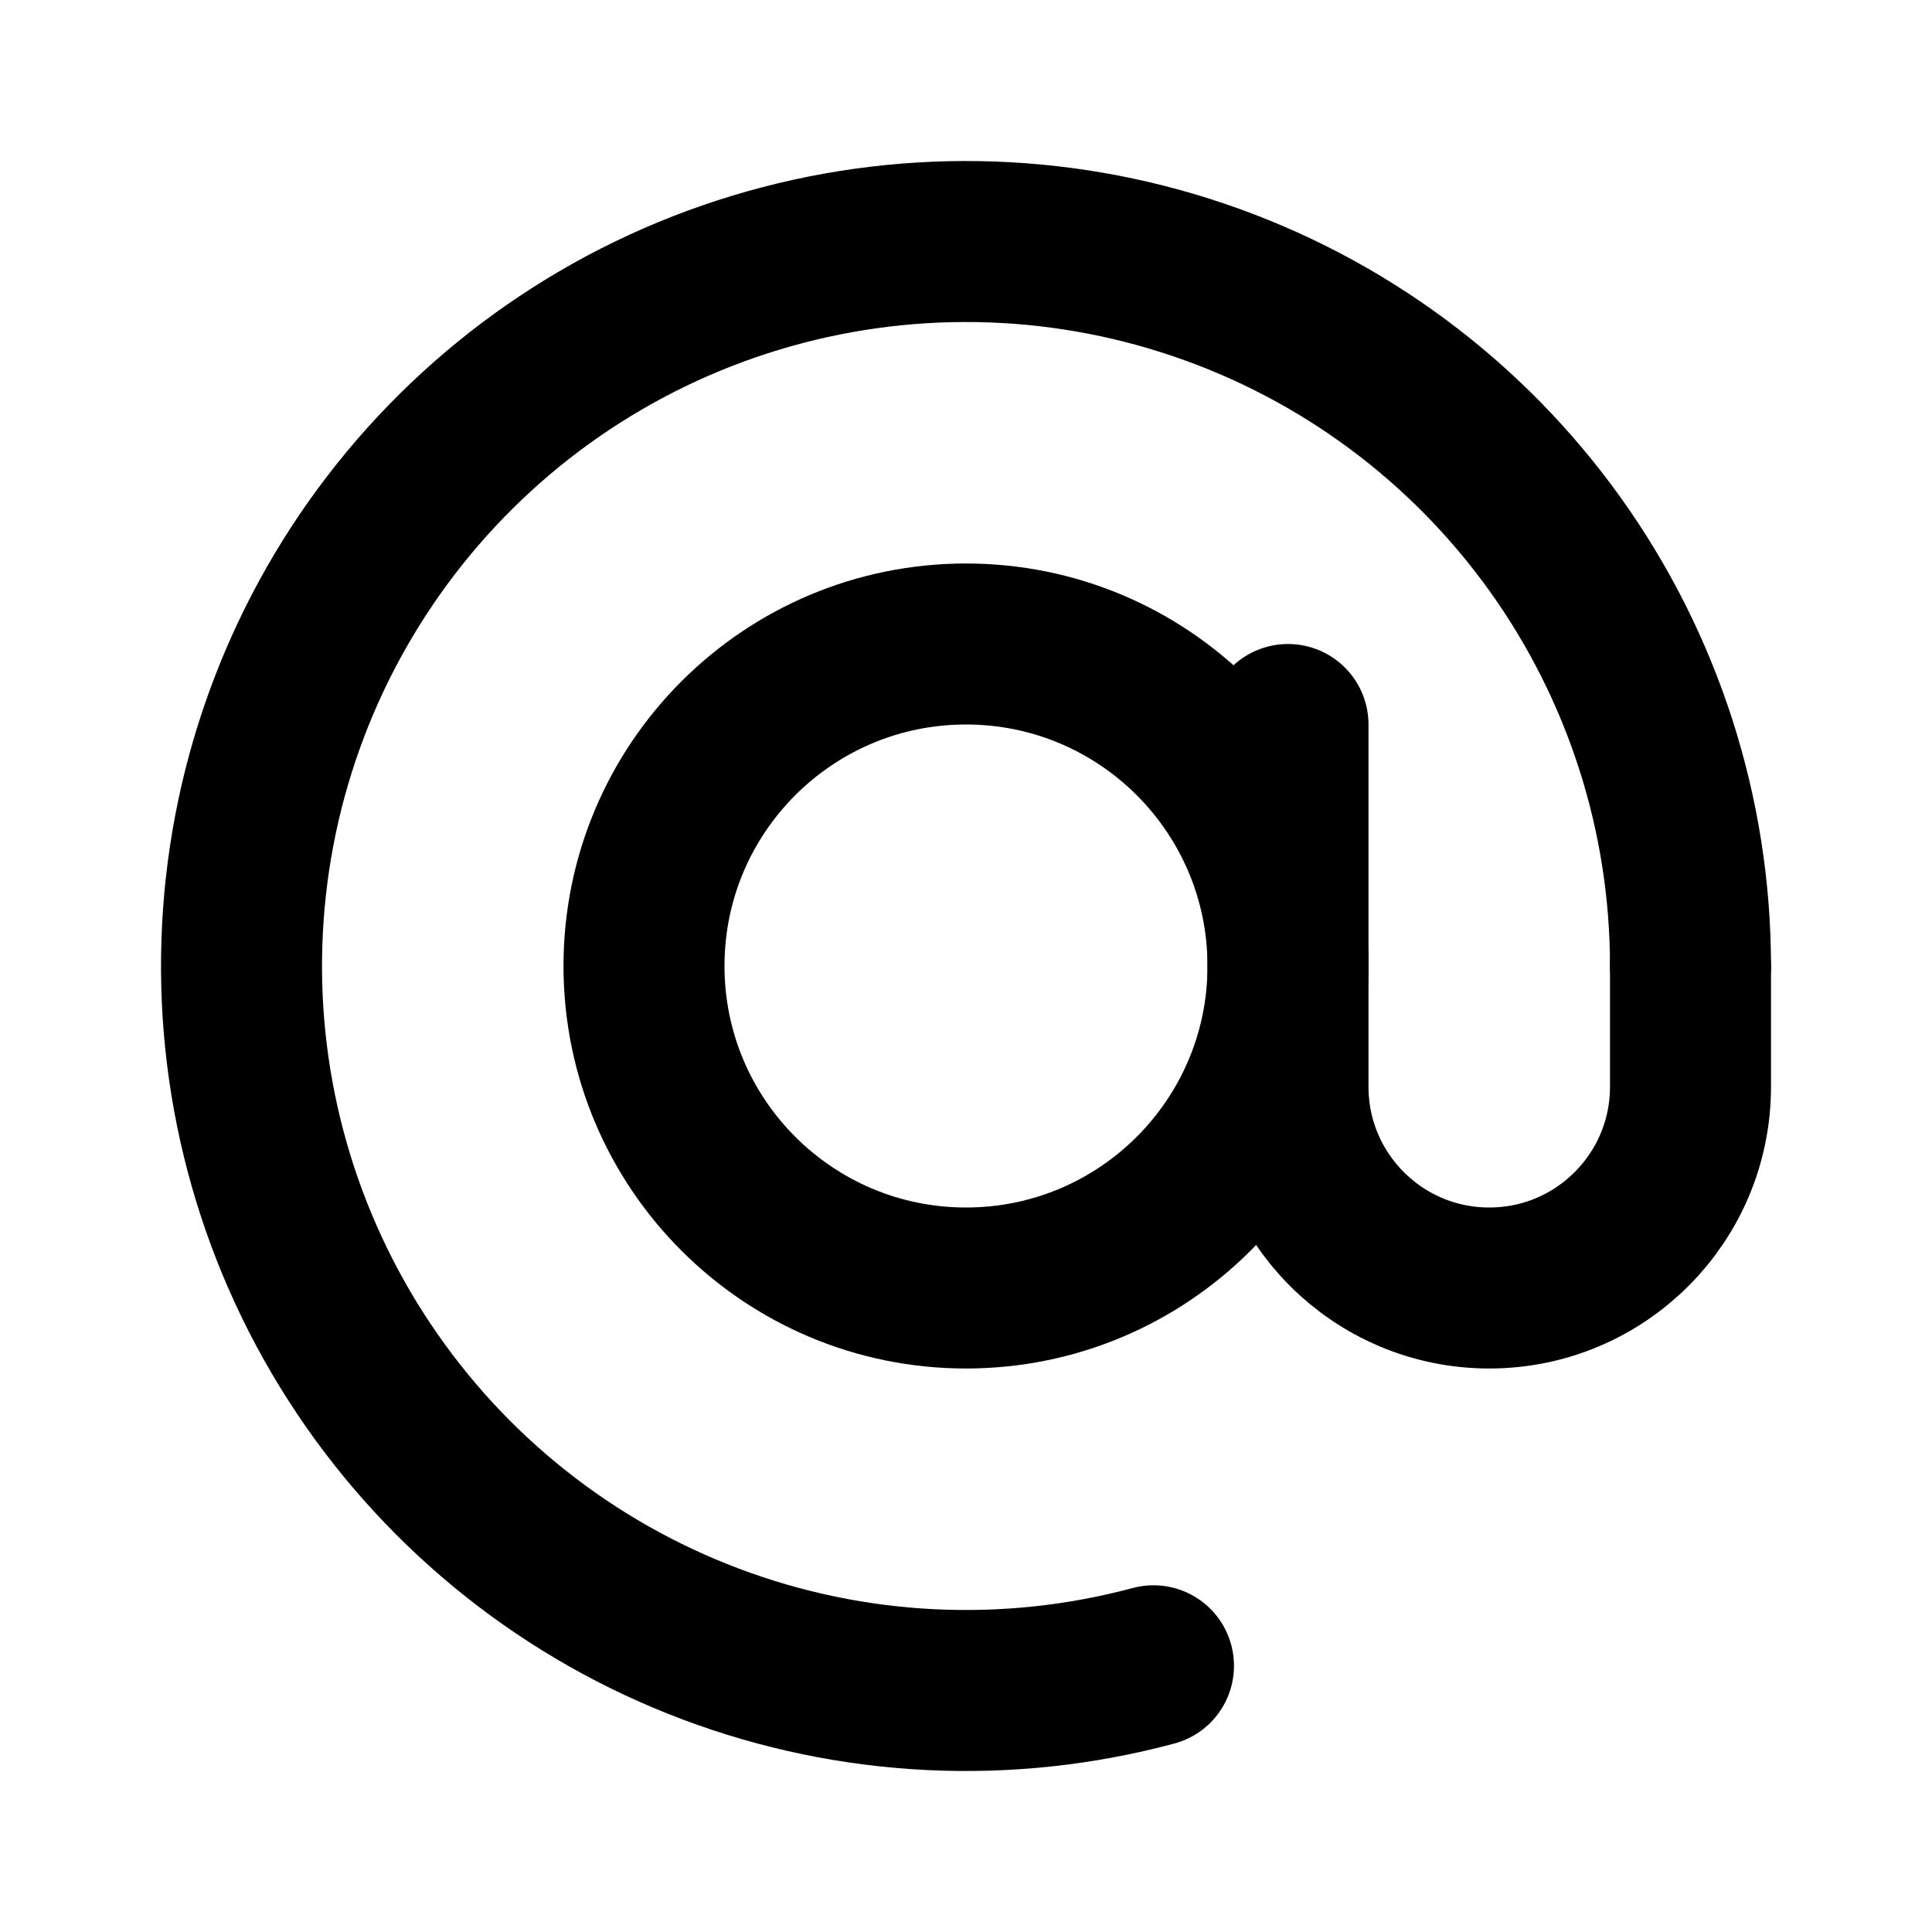
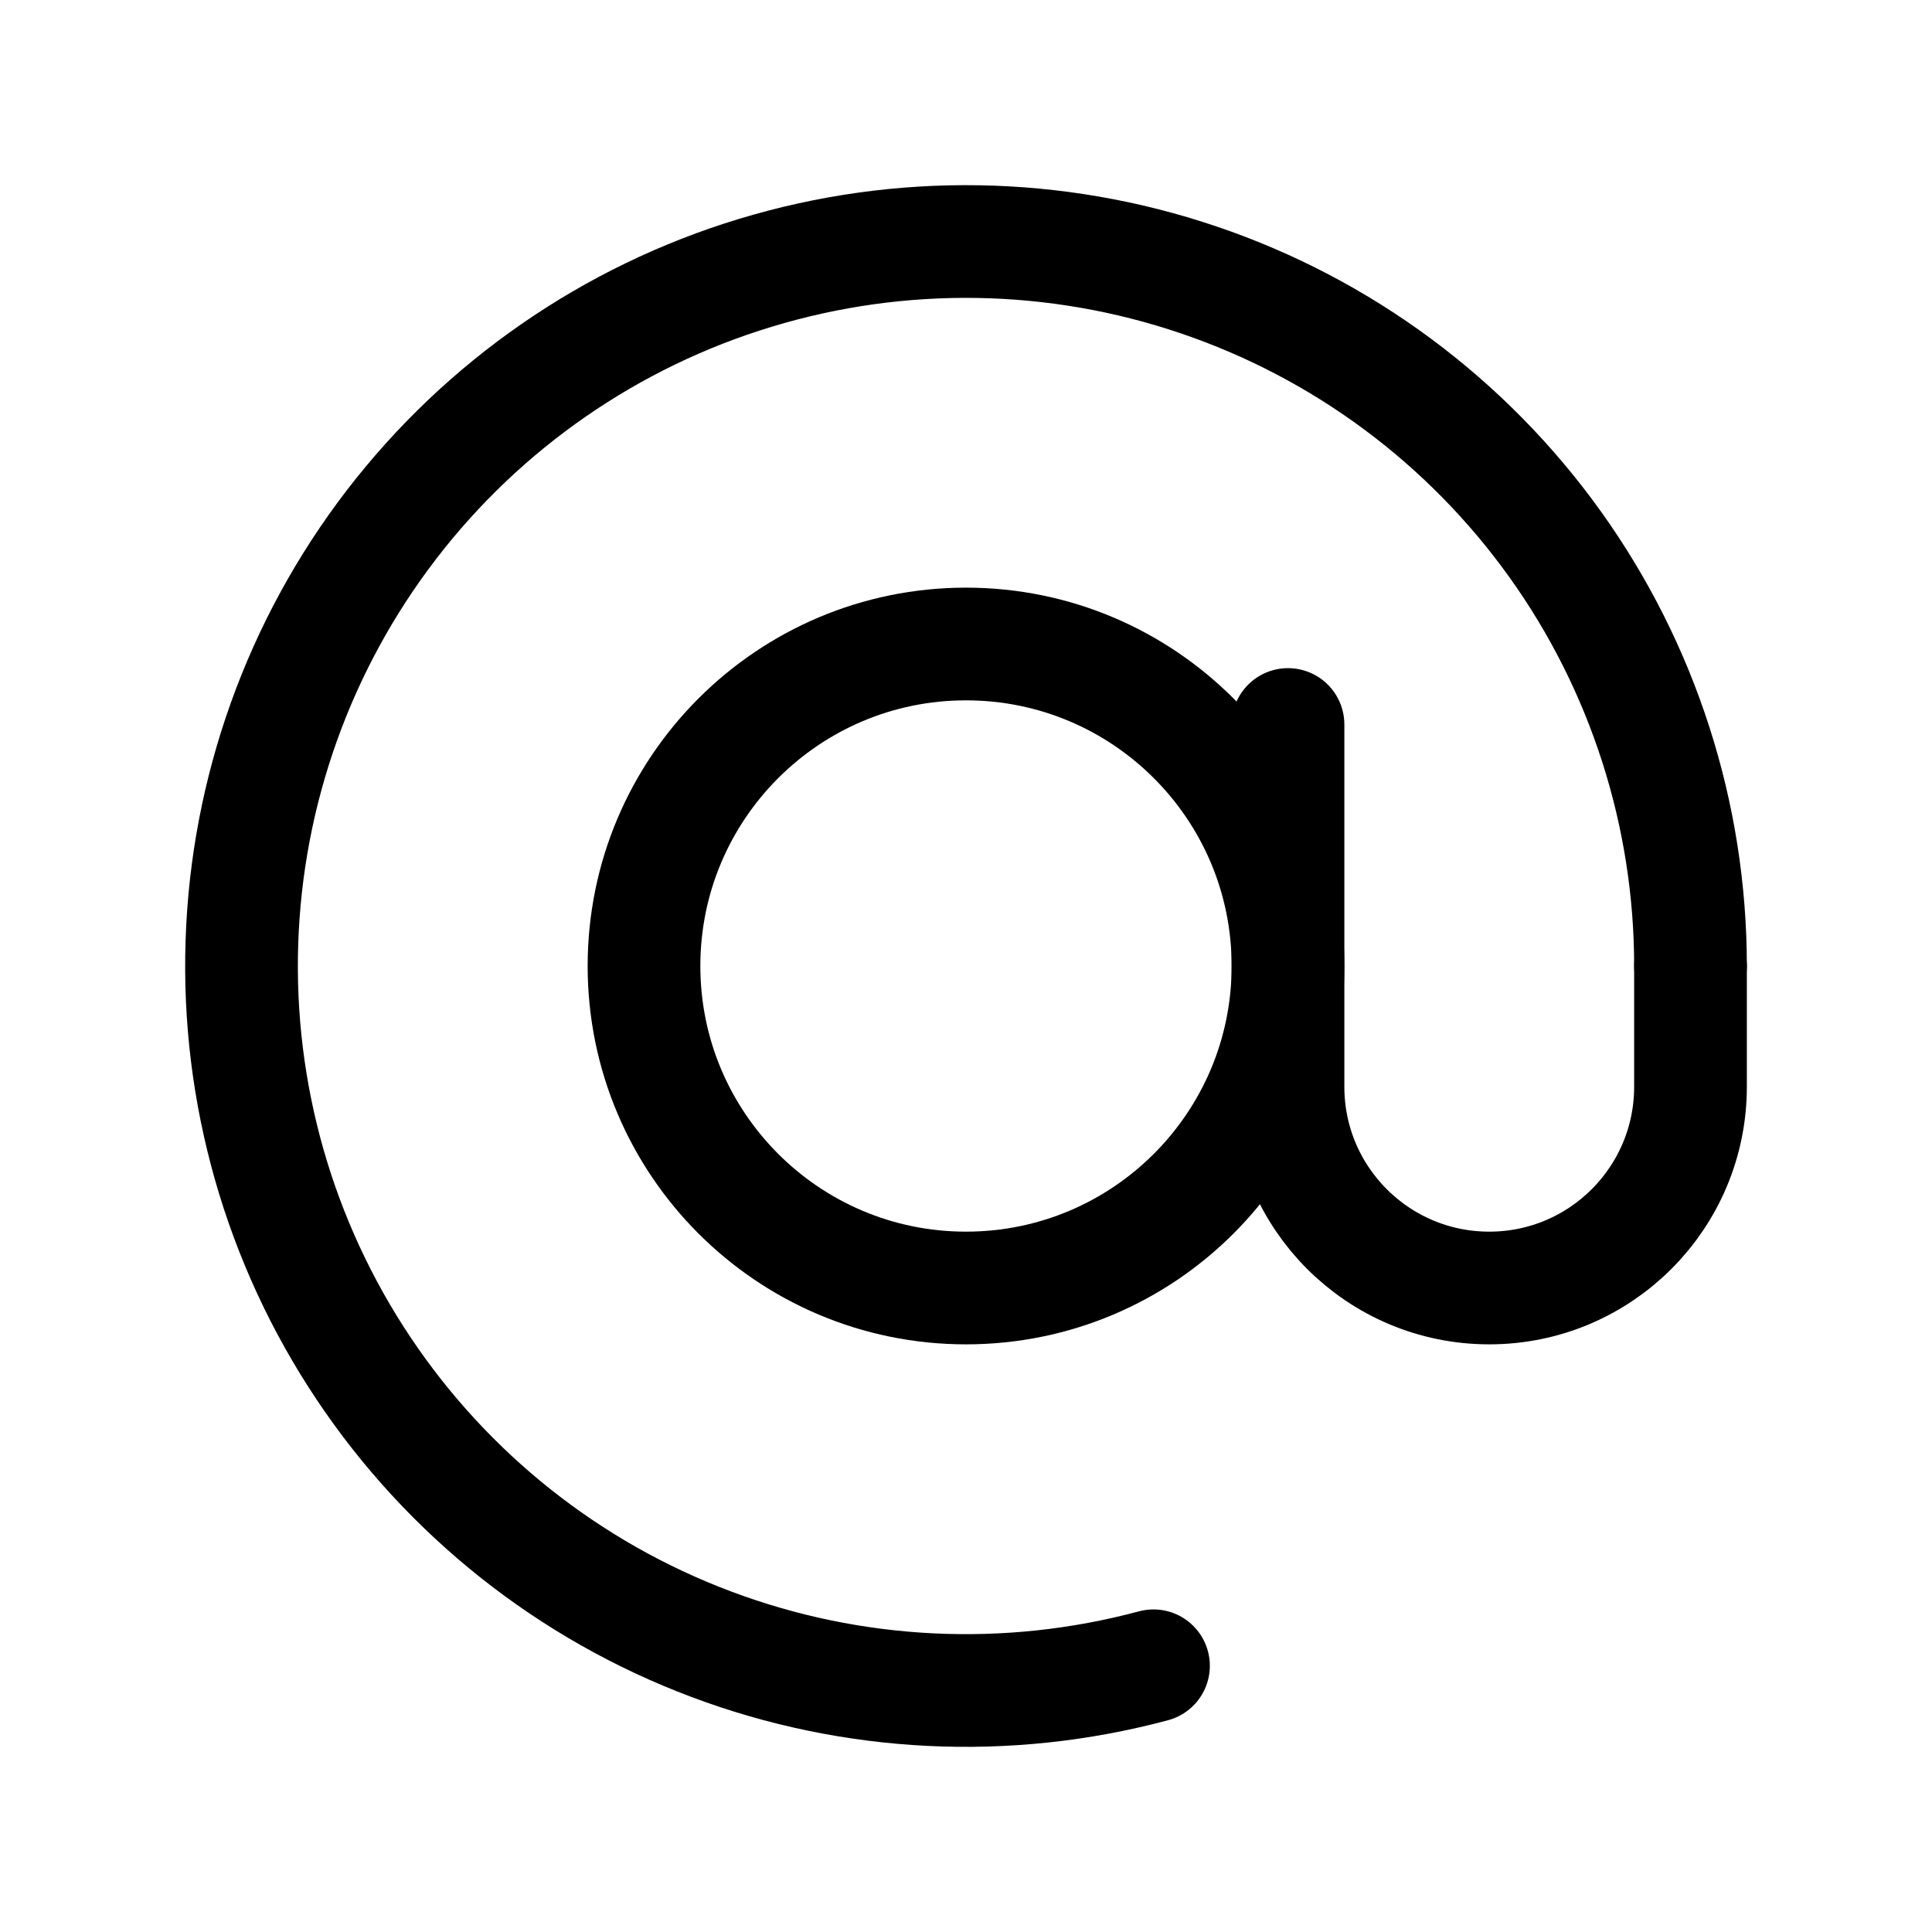
<svg xmlns="http://www.w3.org/2000/svg" width="24" height="24" viewBox="0 0 24 24" fill="none">
-   <path d="M21 12C21 10.12 20.411 8.286 19.316 6.758C18.22 5.229 16.674 4.082 14.893 3.478C13.112 2.873 11.187 2.842 9.387 3.388C7.588 3.933 6.005 5.029 4.86 6.521C3.715 8.013 3.066 9.826 3.005 11.706C2.943 13.585 3.472 15.437 4.517 17C5.562 18.564 7.07 19.761 8.83 20.423C10.59 21.086 12.513 21.18 14.329 20.693" stroke="currentColor" stroke-width="2" stroke-linecap="round" />
-   <circle cx="12" cy="12" r="4" stroke="currentColor" stroke-width="2" />
-   <path d="M16 9V13.5C16 14.881 17.119 16 18.5 16V16C19.881 16 21 14.881 21 13.5V12" stroke="currentColor" stroke-width="2" stroke-linecap="round" />
+   <path d="M21 12C21 10.12 20.411 8.286 19.316 6.758C18.22 5.229 16.674 4.082 14.893 3.478C13.112 2.873 11.187 2.842 9.387 3.388C7.588 3.933 6.005 5.029 4.86 6.521C3.715 8.013 3.066 9.826 3.005 11.706C2.943 13.585 3.472 15.437 4.517 17C5.562 18.564 7.07 19.761 8.83 20.423C10.59 21.086 12.513 21.18 14.329 20.693" stroke="currentColor" stroke-width="1.4" stroke-linecap="round" />
+   <circle cx="12" cy="12" r="4" stroke="currentColor" stroke-width="1.4" />
+   <path d="M16 9V13.5C16 14.881 17.119 16 18.5 16V16C19.881 16 21 14.881 21 13.5V12" stroke="currentColor" stroke-width="1.4" stroke-linecap="round" />
</svg>
